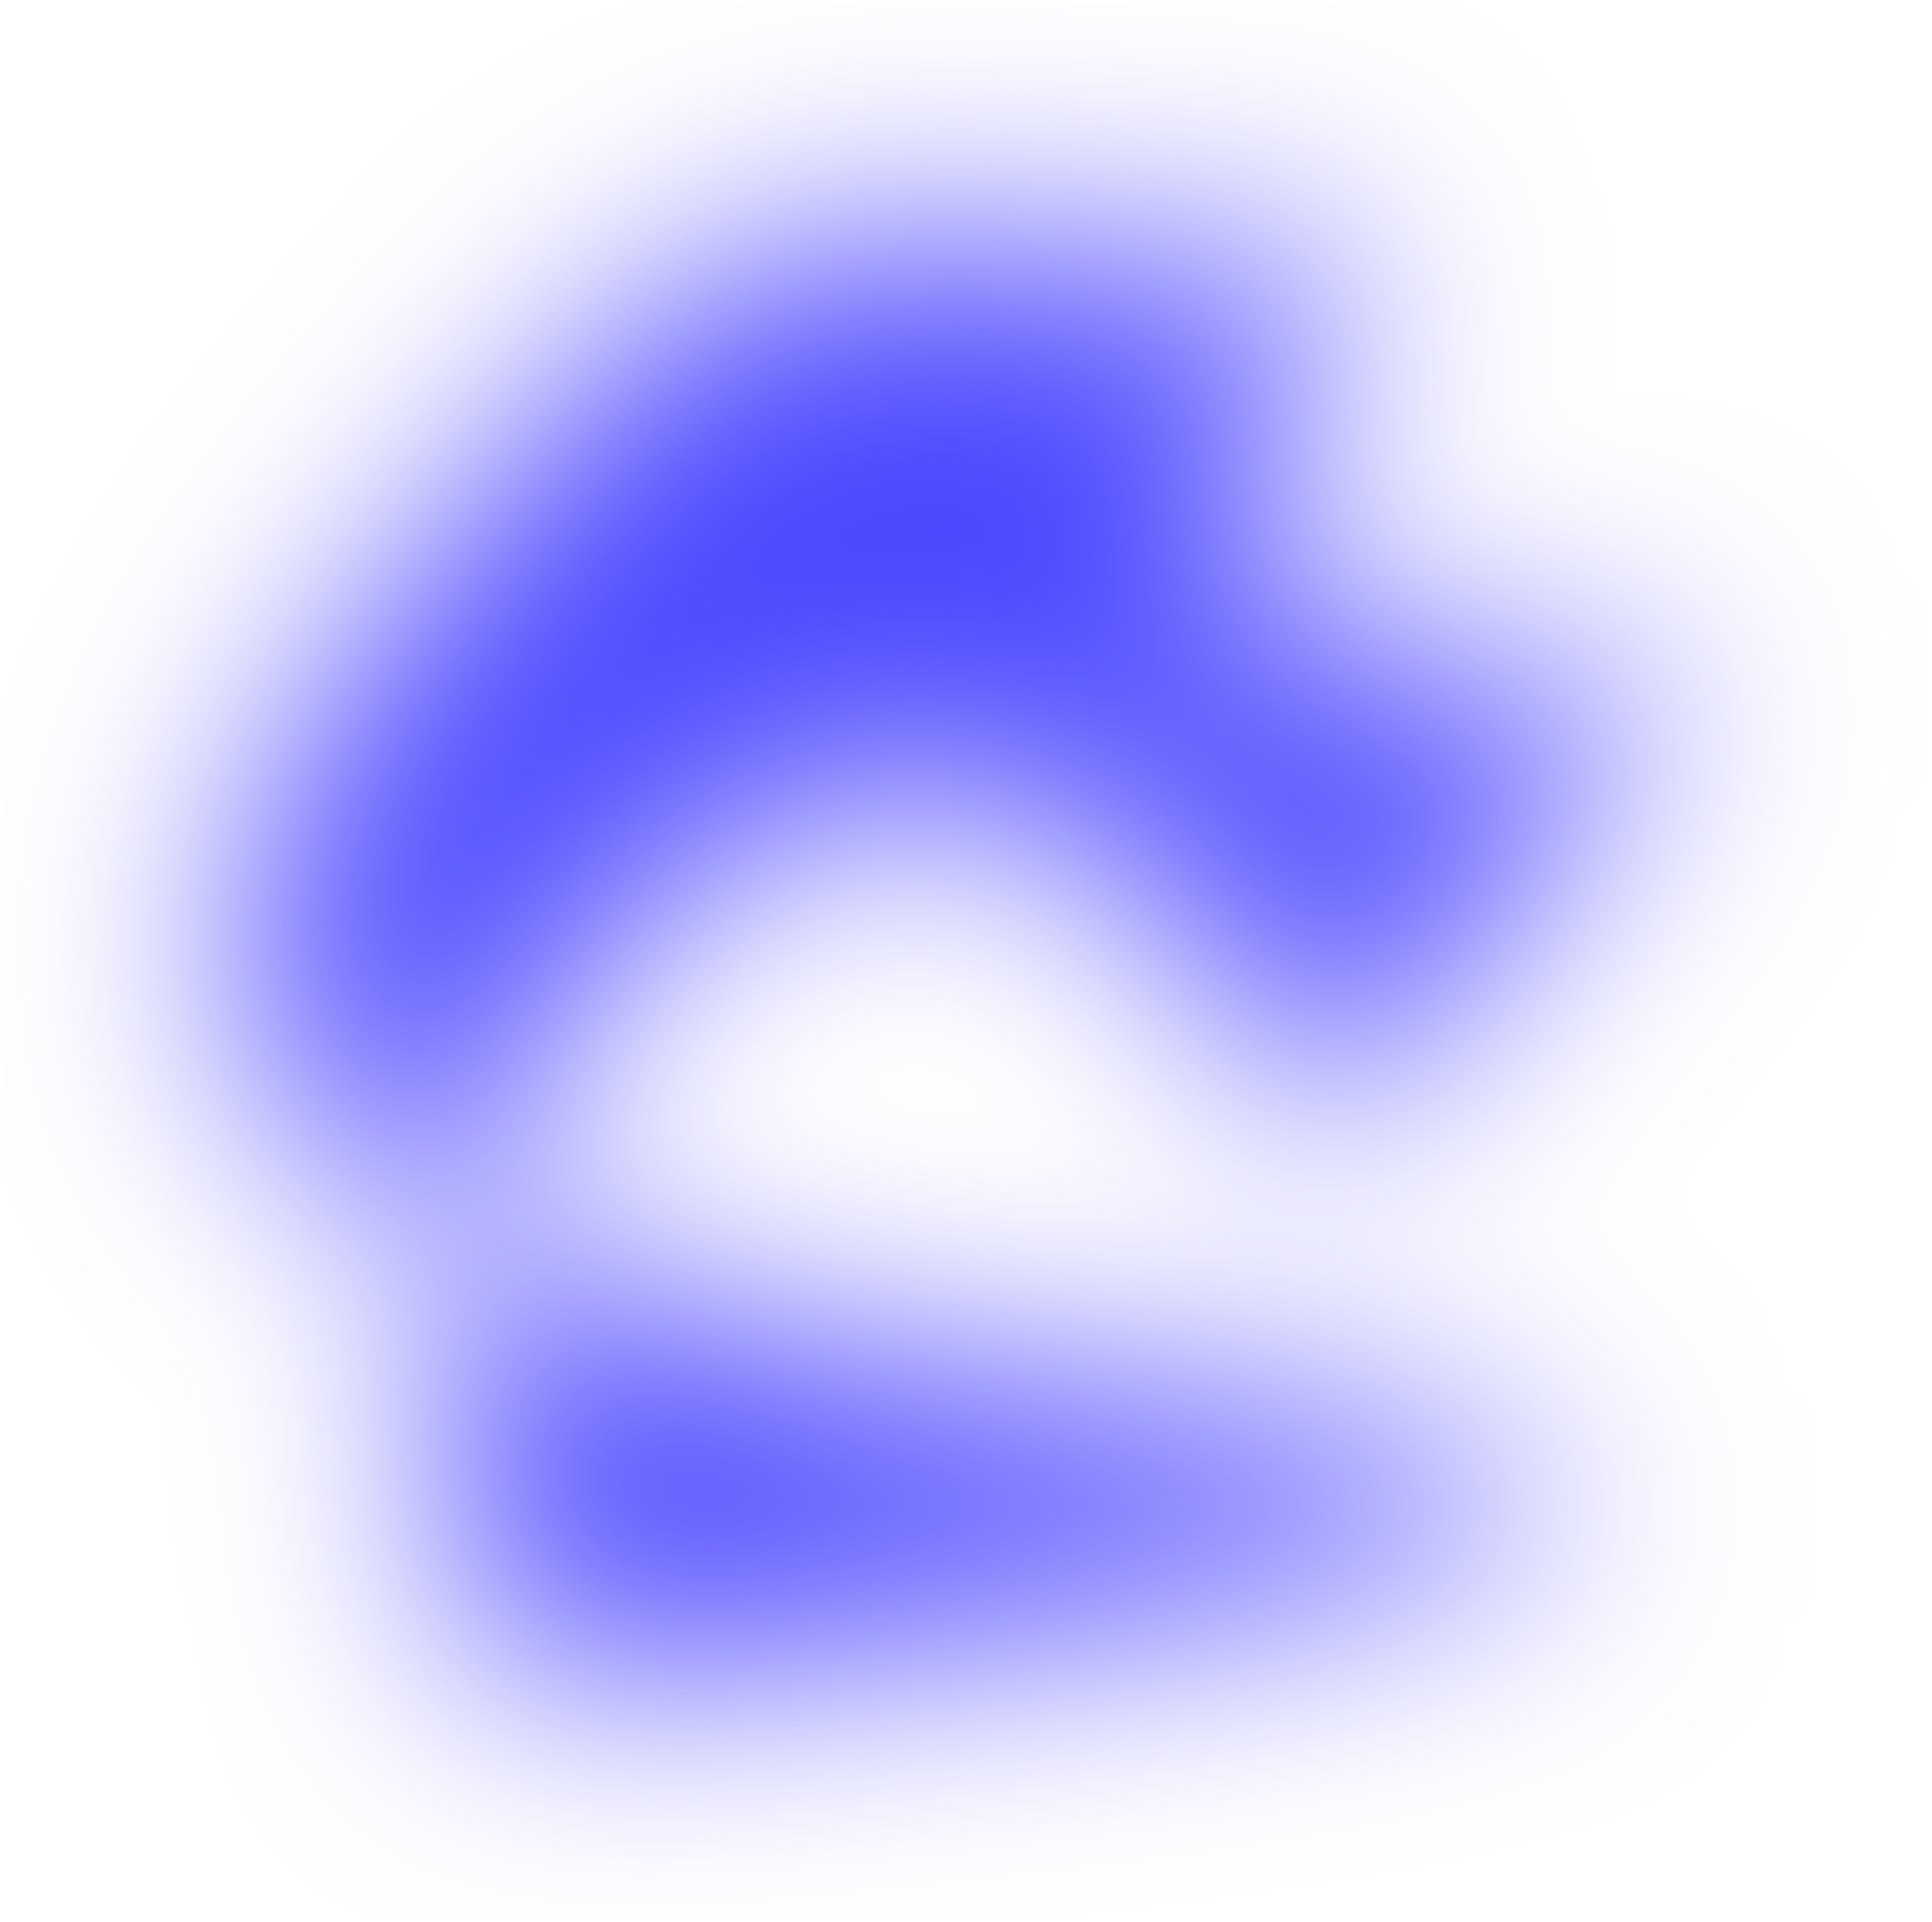
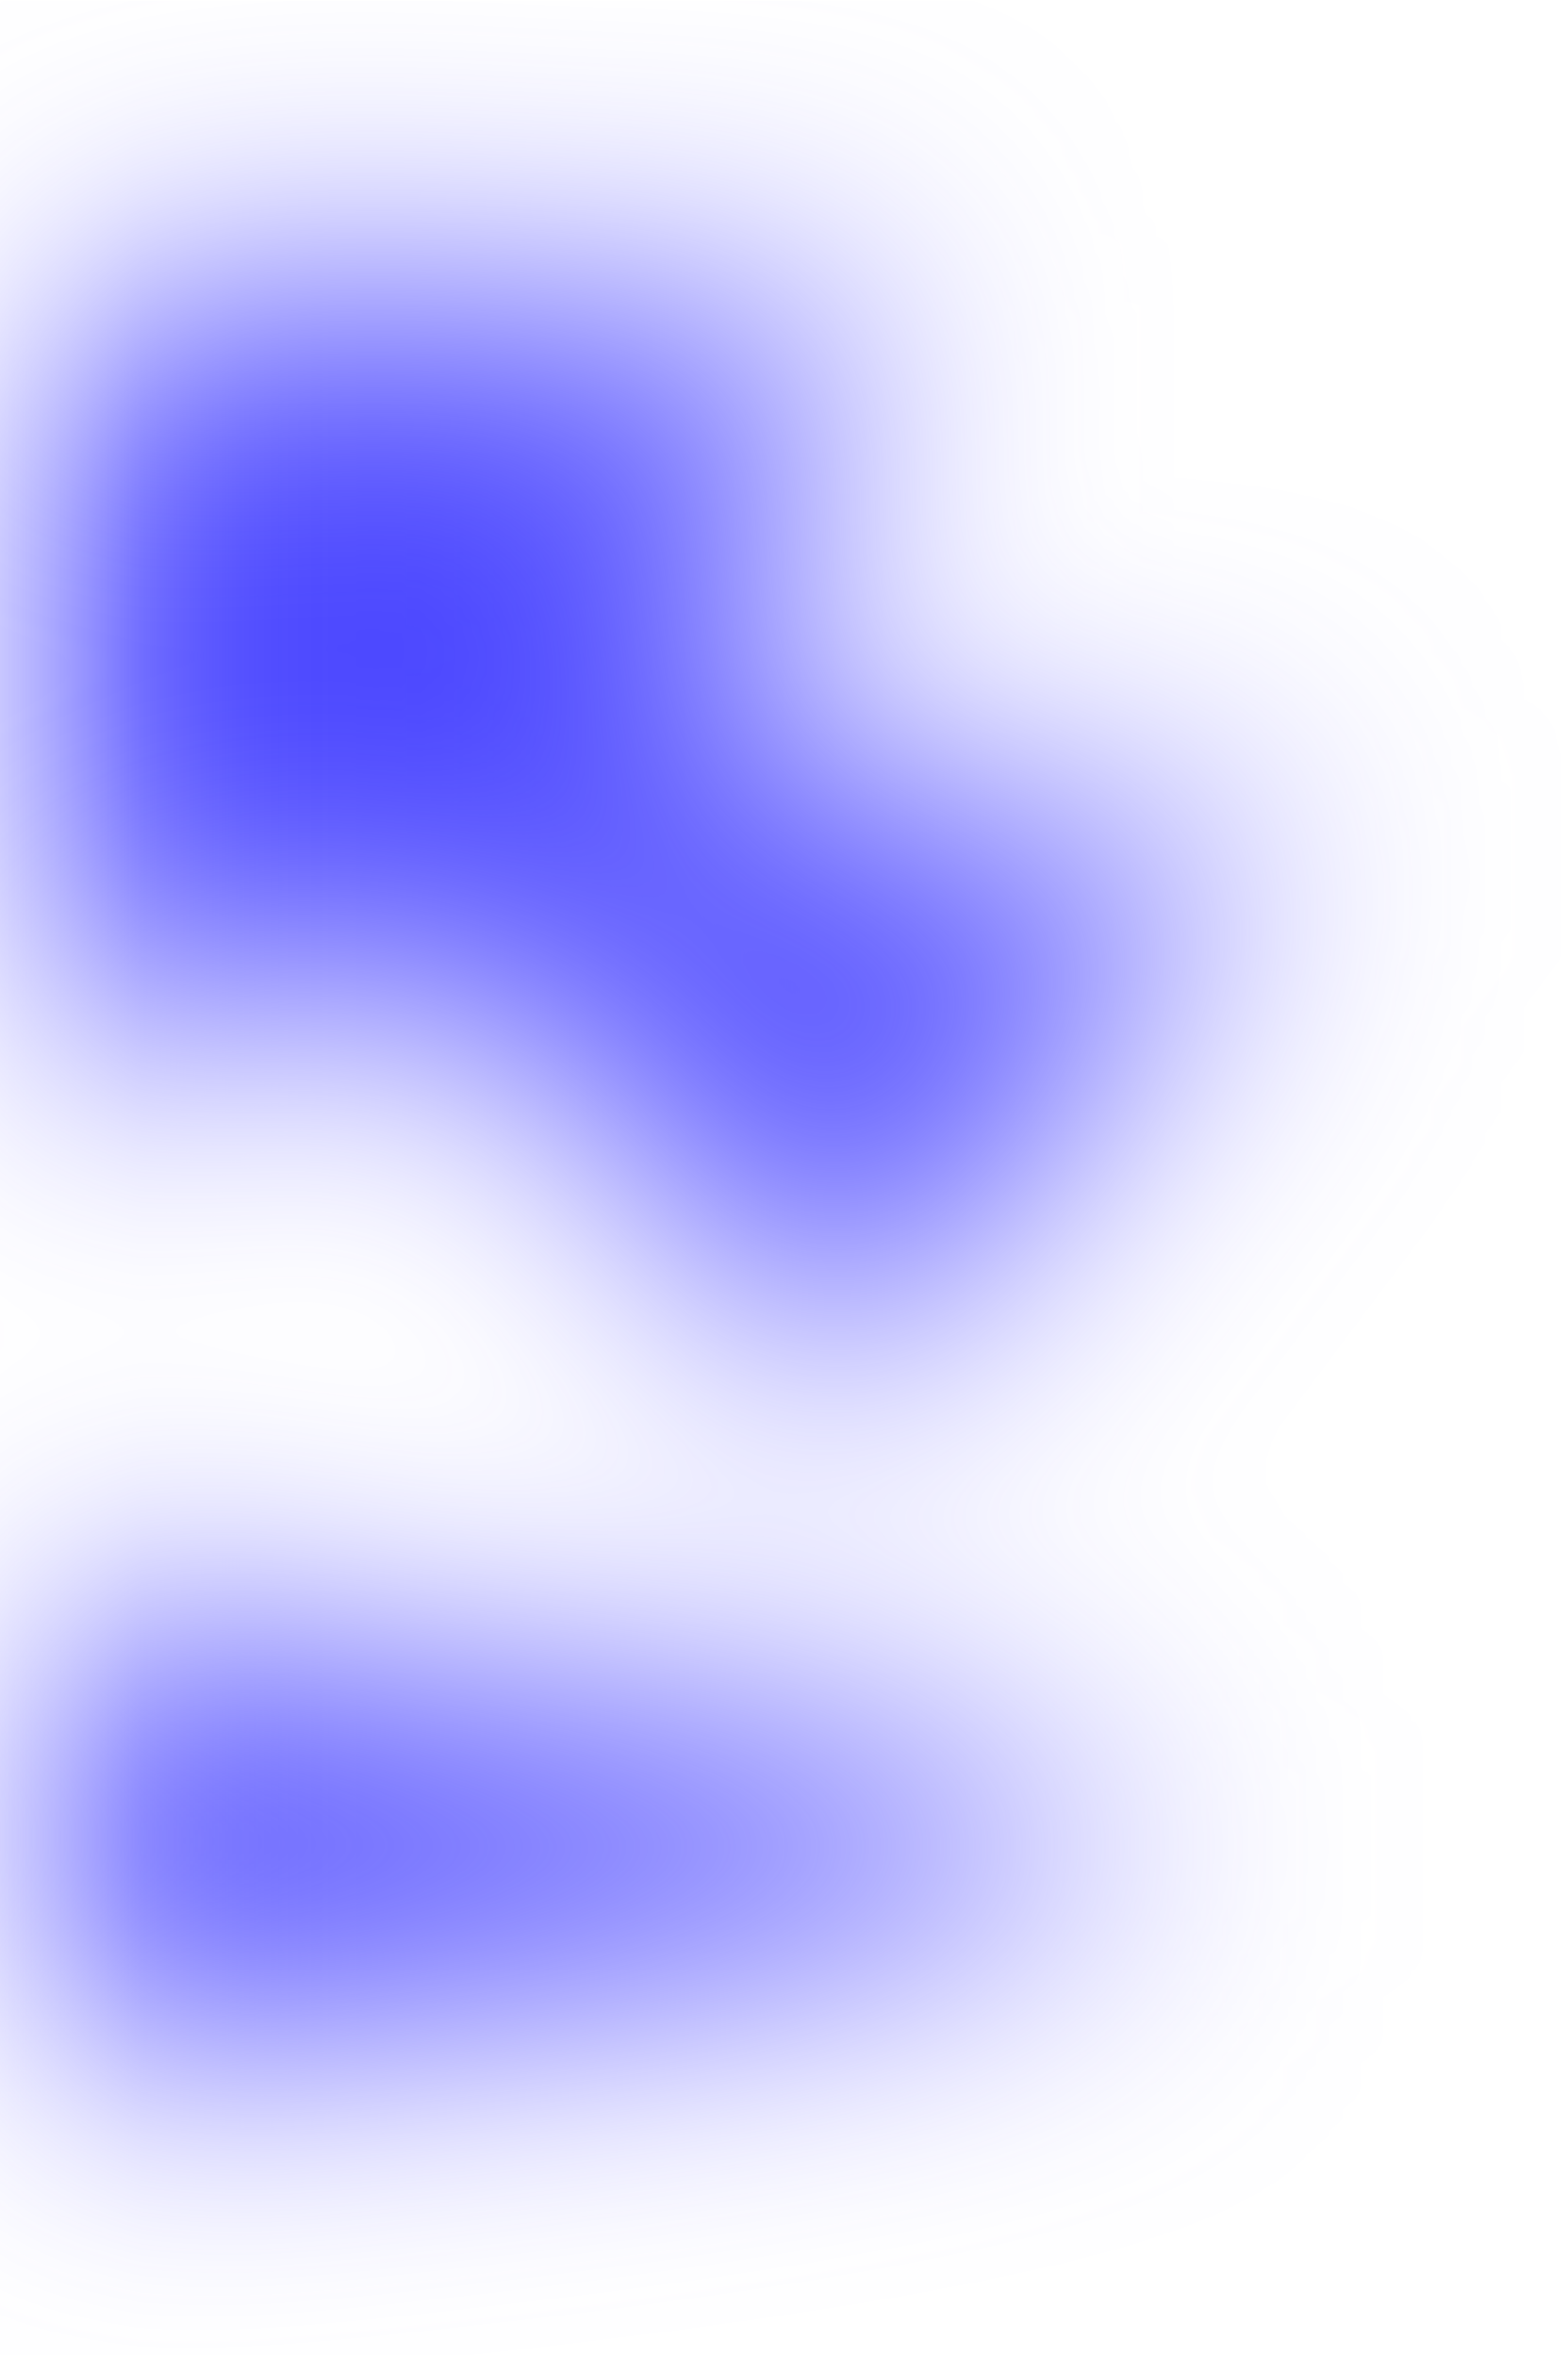
- <svg xmlns="http://www.w3.org/2000/svg" width="741" height="737" viewBox="0 0 741 737" fill="none">
-   <g filter="url(#filter0_f_389_6755)">
-     <path d="M228.132 144.613C295.528 63.837 431.369 102.899 444.743 107.872C444.743 107.872 567.454 48.745 488.954 170.155C410.453 291.565 647.304 254.353 647.304 254.353L507.445 440.642C507.445 440.642 427.442 227.389 273.691 328.48C214.782 367.212 188.6 422.464 178.713 475.893C227.993 500.617 302.148 520.578 409.771 532.8C939.115 592.918 189.119 643.204 189.119 643.204C189.119 643.204 162.795 561.913 178.713 475.893C-14.392 379.009 174.438 208.966 228.132 144.613Z" fill="#4B47FF" />
+ <svg xmlns="http://www.w3.org/2000/svg" width="490" height="737" viewBox="0 0 490 737" fill="none">
+   <g filter="url(#filter0_f_382_3519)">
+     <path d="M-22.868 144.613C44.528 63.837 180.369 102.899 193.743 107.872C193.743 107.872 316.454 48.745 237.954 170.155C159.453 291.565 396.304 254.353 396.304 254.353L256.445 440.642C256.445 440.642 176.442 227.389 22.691 328.48C-36.218 367.212 -62.4 422.464 -72.287 475.893C-23.007 500.617 51.148 520.578 158.771 532.8C688.115 592.918 -61.881 643.204 -61.881 643.204C-61.881 643.204 -88.205 561.913 -72.287 475.893C-265.392 379.009 -76.561 208.966 -22.868 144.613Z" fill="#4B47FF" />
  </g>
  <defs>
-     <filter id="filter0_f_389_6755" x="0.71" y="0.477" width="739.594" height="735.729" filterUnits="userSpaceOnUse" color-interpolation-filters="sRGB">
+     <filter id="filter0_f_382_3519" x="-250.29" y="0.477" width="739.594" height="735.728" filterUnits="userSpaceOnUse" color-interpolation-filters="sRGB">
      <feFlood flood-opacity="0" result="BackgroundImageFix" />
      <feBlend mode="normal" in="SourceGraphic" in2="BackgroundImageFix" result="shape" />
-       <feGaussianBlur stdDeviation="46.5" result="effect1_foregroundBlur_389_6755" />
+       <feGaussianBlur stdDeviation="46.5" result="effect1_foregroundBlur_382_3519" />
    </filter>
  </defs>
</svg>
